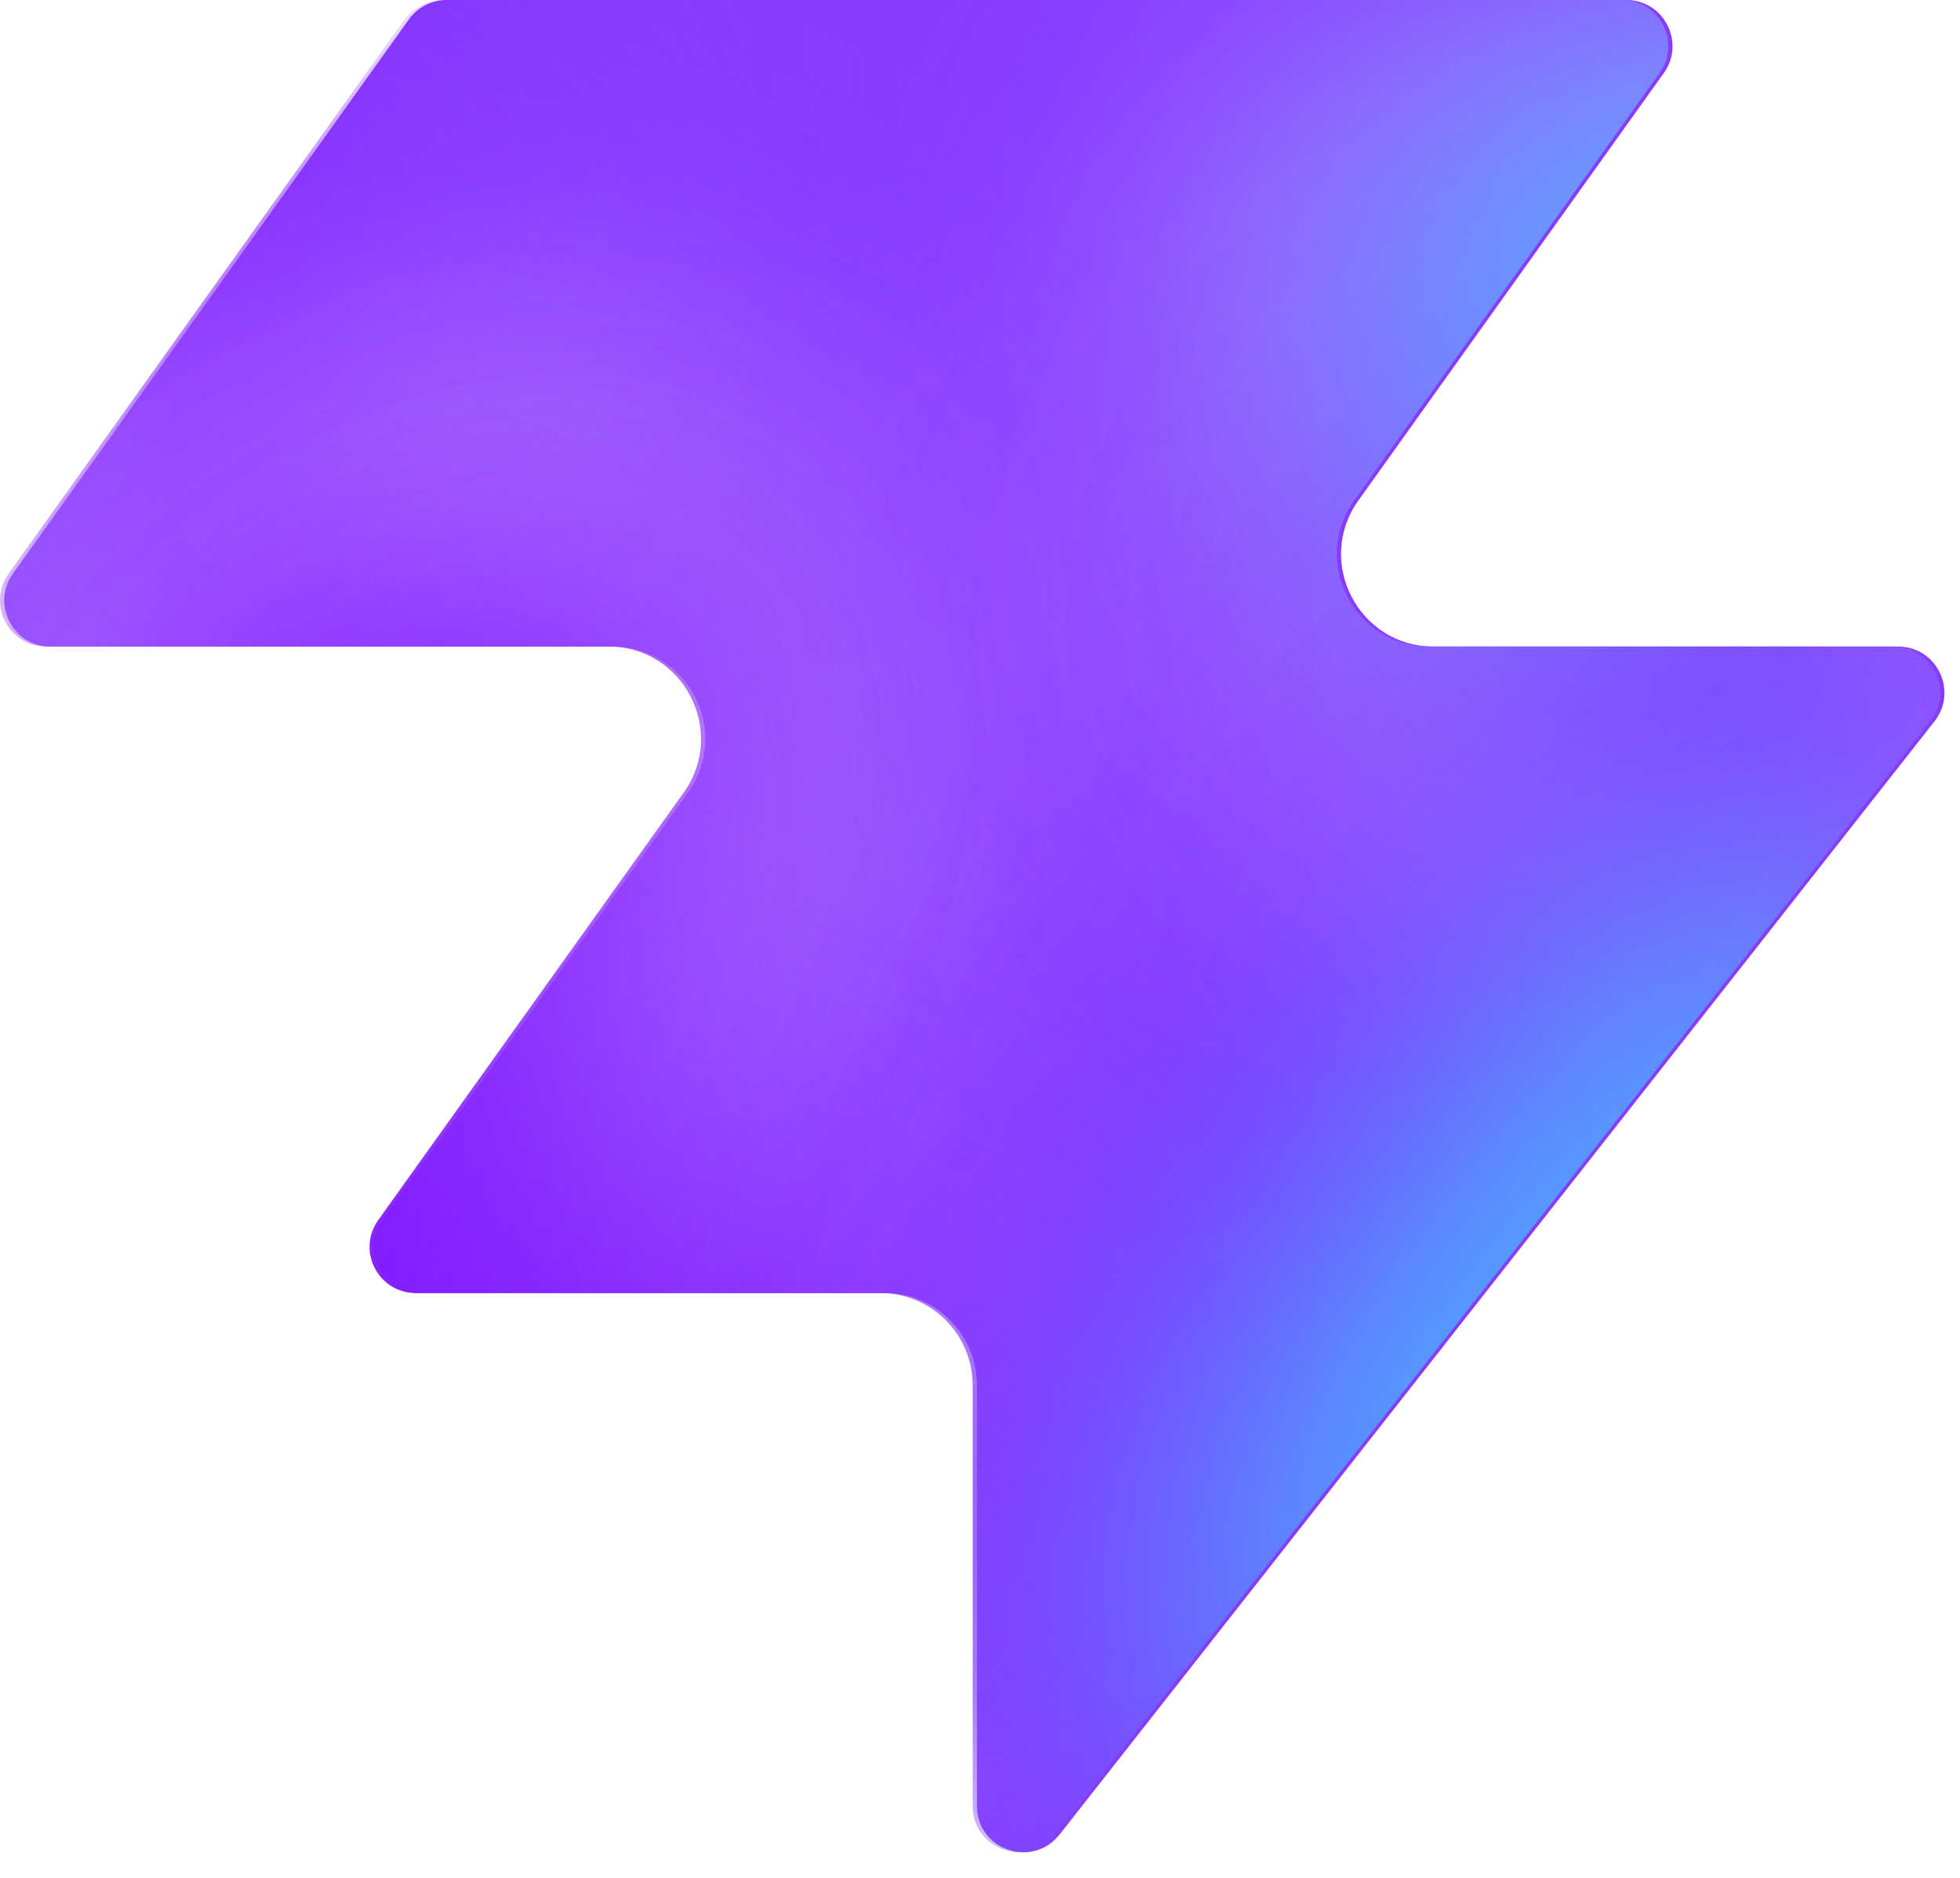
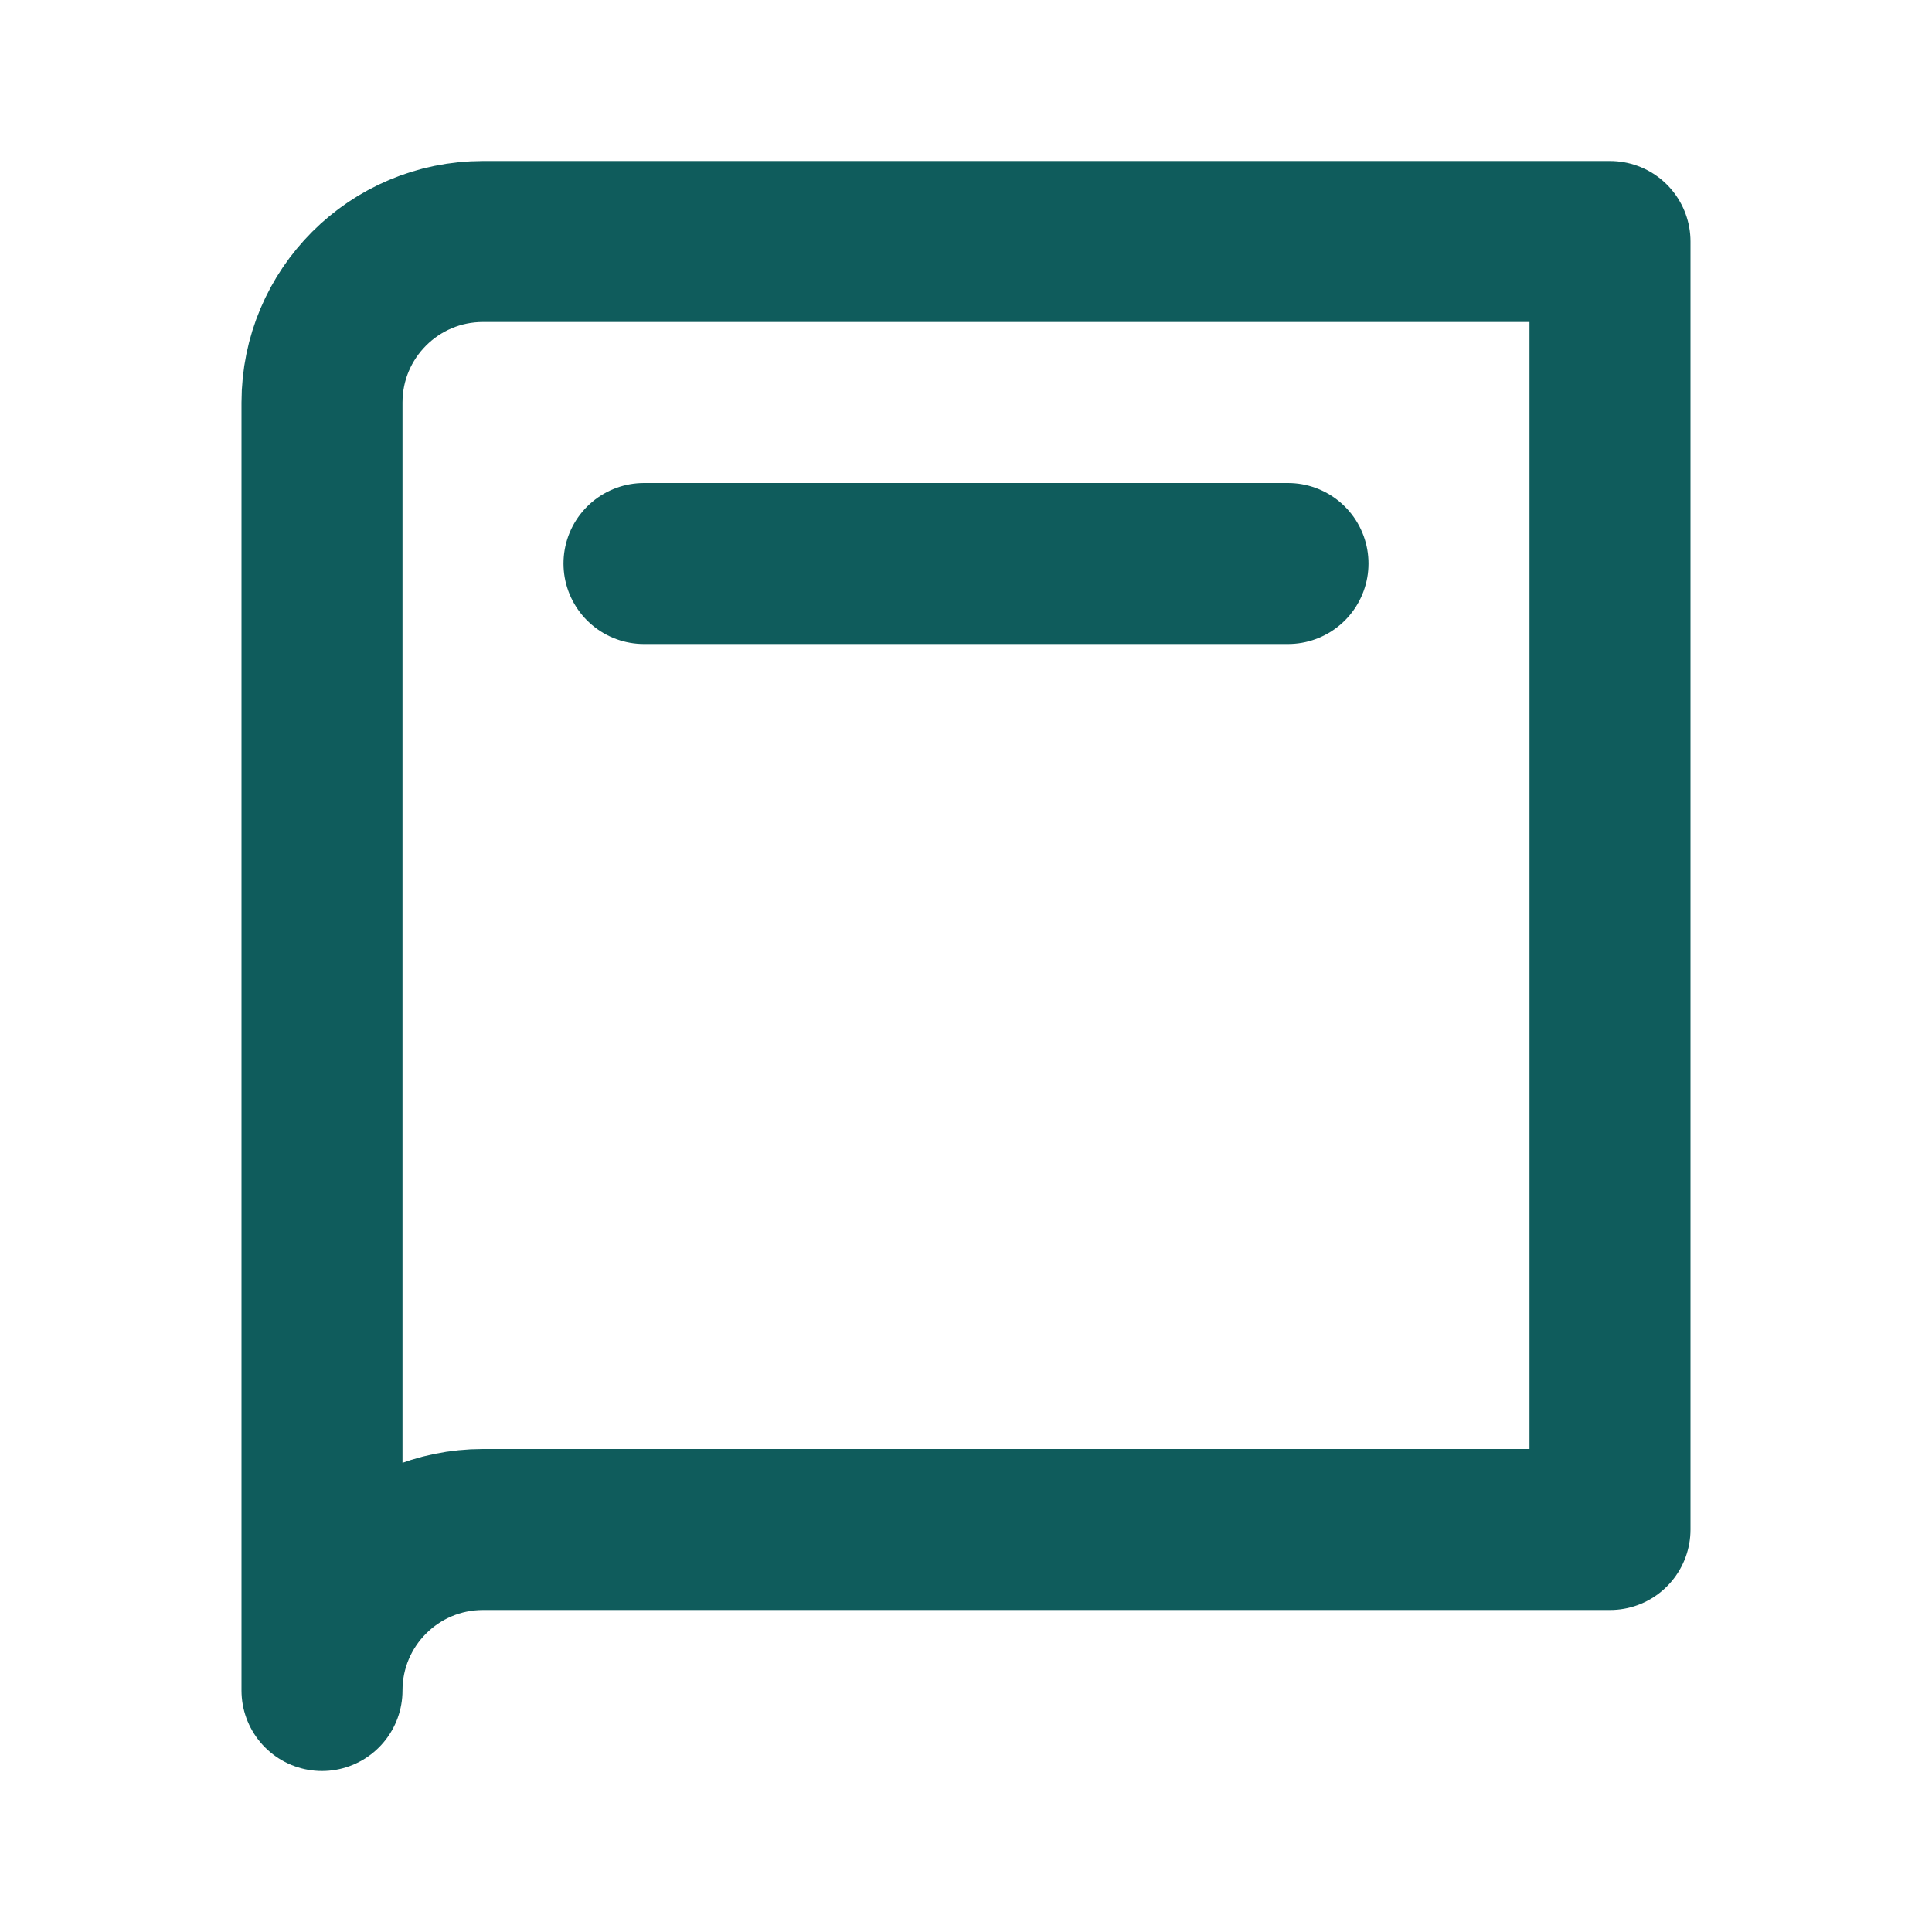
- <svg xmlns="http://www.w3.org/2000/svg" width="48" height="46" fill="none" viewBox="0 0 48 46">
-   <path fill="#863bff" d="M25.946 44.938c-.664.845-2.021.375-2.021-.698V33.937a2.26 2.26 0 0 0-2.262-2.262H10.287c-.92 0-1.456-1.04-.92-1.788l7.48-10.471c1.07-1.497 0-3.578-1.842-3.578H1.237c-.92 0-1.456-1.04-.92-1.788L10.013.474c.214-.297.556-.474.92-.474h28.894c.92 0 1.456 1.04.92 1.788l-7.48 10.471c-1.07 1.498 0 3.579 1.842 3.579h11.377c.943 0 1.473 1.088.89 1.83L25.947 44.94z" style="fill:#863bff;fill:color(display-p3 .525 .23 1);fill-opacity:1" />
-   <mask id="a" width="48" height="46" x="0" y="0" maskUnits="userSpaceOnUse" style="mask-type:alpha">
-     <path fill="#000" d="M25.842 44.938c-.664.844-2.021.375-2.021-.698V33.937a2.26 2.26 0 0 0-2.262-2.262H10.183c-.92 0-1.456-1.04-.92-1.788l7.48-10.471c1.07-1.498 0-3.579-1.842-3.579H1.133c-.92 0-1.456-1.04-.92-1.787L9.91.473c.214-.297.556-.474.92-.474h28.894c.92 0 1.456 1.04.92 1.788l-7.48 10.471c-1.07 1.498 0 3.578 1.842 3.578h11.377c.943 0 1.473 1.088.89 1.832L25.843 44.94z" style="fill:#000;fill-opacity:1" />
-   </mask>
-   <g mask="url(#a)">
-     <g filter="url(#b)">
-       <ellipse cx="5.508" cy="14.704" fill="#ede6ff" rx="5.508" ry="14.704" style="fill:#ede6ff;fill:color(display-p3 .927 .903 1);fill-opacity:1" transform="matrix(.00324 1 1 -.00324 -4.47 31.516)" />
-     </g>
-     <g filter="url(#c)">
-       <ellipse cx="10.399" cy="29.851" fill="#ede6ff" rx="10.399" ry="29.851" style="fill:#ede6ff;fill:color(display-p3 .927 .903 1);fill-opacity:1" transform="matrix(.00324 1 1 -.00324 -39.328 7.883)" />
-     </g>
-     <g filter="url(#d)">
-       <ellipse cx="5.508" cy="30.487" fill="#7e14ff" rx="5.508" ry="30.487" style="fill:#7e14ff;fill:color(display-p3 .492 .077 1);fill-opacity:1" transform="rotate(89.814 -25.913 -14.639)scale(1 -1)" />
-     </g>
-     <g filter="url(#e)">
-       <ellipse cx="5.508" cy="30.599" fill="#7e14ff" rx="5.508" ry="30.599" style="fill:#7e14ff;fill:color(display-p3 .492 .077 1);fill-opacity:1" transform="rotate(89.814 -32.644 -3.334)scale(1 -1)" />
-     </g>
-     <g filter="url(#f)">
-       <ellipse cx="5.508" cy="30.599" fill="#7e14ff" rx="5.508" ry="30.599" style="fill:#7e14ff;fill:color(display-p3 .492 .077 1);fill-opacity:1" transform="matrix(.00324 1 1 -.00324 -34.34 30.47)" />
-     </g>
-     <g filter="url(#g)">
-       <ellipse cx="14.072" cy="22.078" fill="#ede6ff" rx="14.072" ry="22.078" style="fill:#ede6ff;fill:color(display-p3 .927 .903 1);fill-opacity:1" transform="rotate(93.35 24.506 48.493)scale(-1 1)" />
-     </g>
-     <g filter="url(#h)">
-       <ellipse cx="3.47" cy="21.501" fill="#7e14ff" rx="3.47" ry="21.501" style="fill:#7e14ff;fill:color(display-p3 .492 .077 1);fill-opacity:1" transform="rotate(89.009 28.708 47.59)scale(-1 1)" />
-     </g>
-     <g filter="url(#i)">
-       <ellipse cx="3.47" cy="21.501" fill="#7e14ff" rx="3.47" ry="21.501" style="fill:#7e14ff;fill:color(display-p3 .492 .077 1);fill-opacity:1" transform="rotate(89.009 28.708 47.59)scale(-1 1)" />
-     </g>
-     <g filter="url(#j)">
-       <ellipse cx=".387" cy="8.972" fill="#7e14ff" rx="4.407" ry="29.108" style="fill:#7e14ff;fill:color(display-p3 .492 .077 1);fill-opacity:1" transform="rotate(39.51 .387 8.972)" />
-     </g>
-     <g filter="url(#k)">
-       <ellipse cx="47.523" cy="-6.092" fill="#7e14ff" rx="4.407" ry="29.108" style="fill:#7e14ff;fill:color(display-p3 .492 .077 1);fill-opacity:1" transform="rotate(37.892 47.523 -6.092)" />
-     </g>
-     <g filter="url(#l)">
-       <ellipse cx="41.412" cy="6.333" fill="#47bfff" rx="5.971" ry="9.665" style="fill:#47bfff;fill:color(display-p3 .28 .748 1);fill-opacity:1" transform="rotate(37.892 41.412 6.333)" />
-     </g>
-     <g filter="url(#m)">
-       <ellipse cx="-1.879" cy="38.332" fill="#7e14ff" rx="4.407" ry="29.108" style="fill:#7e14ff;fill:color(display-p3 .492 .077 1);fill-opacity:1" transform="rotate(37.892 -1.88 38.332)" />
-     </g>
-     <g filter="url(#n)">
-       <ellipse cx="-1.879" cy="38.332" fill="#7e14ff" rx="4.407" ry="29.108" style="fill:#7e14ff;fill:color(display-p3 .492 .077 1);fill-opacity:1" transform="rotate(37.892 -1.88 38.332)" />
-     </g>
-     <g filter="url(#o)">
-       <ellipse cx="35.651" cy="29.907" fill="#7e14ff" rx="4.407" ry="29.108" style="fill:#7e14ff;fill:color(display-p3 .492 .077 1);fill-opacity:1" transform="rotate(37.892 35.651 29.907)" />
-     </g>
-     <g filter="url(#p)">
-       <ellipse cx="38.418" cy="32.4" fill="#47bfff" rx="5.971" ry="15.297" style="fill:#47bfff;fill:color(display-p3 .28 .748 1);fill-opacity:1" transform="rotate(37.892 38.418 32.4)" />
-     </g>
-   </g>
-   <defs>
-     <filter id="b" width="60.045" height="41.654" x="-19.77" y="16.149" color-interpolation-filters="sRGB" filterUnits="userSpaceOnUse">
-       <feFlood flood-opacity="0" result="BackgroundImageFix" />
-       <feBlend in="SourceGraphic" in2="BackgroundImageFix" result="shape" />
-       <feGaussianBlur result="effect1_foregroundBlur_2002_17158" stdDeviation="7.659" />
-     </filter>
-     <filter id="c" width="90.34" height="51.437" x="-54.613" y="-7.533" color-interpolation-filters="sRGB" filterUnits="userSpaceOnUse">
-       <feFlood flood-opacity="0" result="BackgroundImageFix" />
-       <feBlend in="SourceGraphic" in2="BackgroundImageFix" result="shape" />
-       <feGaussianBlur result="effect1_foregroundBlur_2002_17158" stdDeviation="7.659" />
-     </filter>
-     <filter id="d" width="79.355" height="29.4" x="-49.64" y="2.03" color-interpolation-filters="sRGB" filterUnits="userSpaceOnUse">
-       <feFlood flood-opacity="0" result="BackgroundImageFix" />
-       <feBlend in="SourceGraphic" in2="BackgroundImageFix" result="shape" />
-       <feGaussianBlur result="effect1_foregroundBlur_2002_17158" stdDeviation="4.596" />
-     </filter>
-     <filter id="e" width="79.579" height="29.4" x="-45.045" y="20.029" color-interpolation-filters="sRGB" filterUnits="userSpaceOnUse">
-       <feFlood flood-opacity="0" result="BackgroundImageFix" />
-       <feBlend in="SourceGraphic" in2="BackgroundImageFix" result="shape" />
-       <feGaussianBlur result="effect1_foregroundBlur_2002_17158" stdDeviation="4.596" />
-     </filter>
-     <filter id="f" width="79.579" height="29.4" x="-43.513" y="21.178" color-interpolation-filters="sRGB" filterUnits="userSpaceOnUse">
-       <feFlood flood-opacity="0" result="BackgroundImageFix" />
-       <feBlend in="SourceGraphic" in2="BackgroundImageFix" result="shape" />
-       <feGaussianBlur result="effect1_foregroundBlur_2002_17158" stdDeviation="4.596" />
-     </filter>
-     <filter id="g" width="74.749" height="58.852" x="15.756" y="-17.901" color-interpolation-filters="sRGB" filterUnits="userSpaceOnUse">
-       <feFlood flood-opacity="0" result="BackgroundImageFix" />
-       <feBlend in="SourceGraphic" in2="BackgroundImageFix" result="shape" />
-       <feGaussianBlur result="effect1_foregroundBlur_2002_17158" stdDeviation="7.659" />
-     </filter>
-     <filter id="h" width="61.377" height="25.362" x="23.548" y="2.284" color-interpolation-filters="sRGB" filterUnits="userSpaceOnUse">
-       <feFlood flood-opacity="0" result="BackgroundImageFix" />
-       <feBlend in="SourceGraphic" in2="BackgroundImageFix" result="shape" />
-       <feGaussianBlur result="effect1_foregroundBlur_2002_17158" stdDeviation="4.596" />
-     </filter>
-     <filter id="i" width="61.377" height="25.362" x="23.548" y="2.284" color-interpolation-filters="sRGB" filterUnits="userSpaceOnUse">
-       <feFlood flood-opacity="0" result="BackgroundImageFix" />
-       <feBlend in="SourceGraphic" in2="BackgroundImageFix" result="shape" />
-       <feGaussianBlur result="effect1_foregroundBlur_2002_17158" stdDeviation="4.596" />
-     </filter>
-     <filter id="j" width="56.045" height="63.649" x="-27.636" y="-22.853" color-interpolation-filters="sRGB" filterUnits="userSpaceOnUse">
-       <feFlood flood-opacity="0" result="BackgroundImageFix" />
-       <feBlend in="SourceGraphic" in2="BackgroundImageFix" result="shape" />
-       <feGaussianBlur result="effect1_foregroundBlur_2002_17158" stdDeviation="4.596" />
-     </filter>
-     <filter id="k" width="54.814" height="64.646" x="20.116" y="-38.415" color-interpolation-filters="sRGB" filterUnits="userSpaceOnUse">
-       <feFlood flood-opacity="0" result="BackgroundImageFix" />
-       <feBlend in="SourceGraphic" in2="BackgroundImageFix" result="shape" />
-       <feGaussianBlur result="effect1_foregroundBlur_2002_17158" stdDeviation="4.596" />
-     </filter>
-     <filter id="l" width="33.541" height="35.313" x="24.641" y="-11.323" color-interpolation-filters="sRGB" filterUnits="userSpaceOnUse">
-       <feFlood flood-opacity="0" result="BackgroundImageFix" />
-       <feBlend in="SourceGraphic" in2="BackgroundImageFix" result="shape" />
-       <feGaussianBlur result="effect1_foregroundBlur_2002_17158" stdDeviation="4.596" />
-     </filter>
-     <filter id="m" width="54.814" height="64.646" x="-29.286" y="6.009" color-interpolation-filters="sRGB" filterUnits="userSpaceOnUse">
-       <feFlood flood-opacity="0" result="BackgroundImageFix" />
-       <feBlend in="SourceGraphic" in2="BackgroundImageFix" result="shape" />
-       <feGaussianBlur result="effect1_foregroundBlur_2002_17158" stdDeviation="4.596" />
-     </filter>
-     <filter id="n" width="54.814" height="64.646" x="-29.286" y="6.009" color-interpolation-filters="sRGB" filterUnits="userSpaceOnUse">
-       <feFlood flood-opacity="0" result="BackgroundImageFix" />
-       <feBlend in="SourceGraphic" in2="BackgroundImageFix" result="shape" />
-       <feGaussianBlur result="effect1_foregroundBlur_2002_17158" stdDeviation="4.596" />
-     </filter>
-     <filter id="o" width="54.814" height="64.646" x="8.244" y="-2.416" color-interpolation-filters="sRGB" filterUnits="userSpaceOnUse">
-       <feFlood flood-opacity="0" result="BackgroundImageFix" />
-       <feBlend in="SourceGraphic" in2="BackgroundImageFix" result="shape" />
-       <feGaussianBlur result="effect1_foregroundBlur_2002_17158" stdDeviation="4.596" />
-     </filter>
-     <filter id="p" width="39.409" height="43.623" x="18.713" y="10.588" color-interpolation-filters="sRGB" filterUnits="userSpaceOnUse">
-       <feFlood flood-opacity="0" result="BackgroundImageFix" />
-       <feBlend in="SourceGraphic" in2="BackgroundImageFix" result="shape" />
-       <feGaussianBlur result="effect1_foregroundBlur_2002_17158" stdDeviation="4.596" />
-     </filter>
-   </defs>
+ <svg xmlns="http://www.w3.org/2000/svg" width="24" height="24" viewBox="0 0 24 24" fill="none" stroke="#0F5C5C" stroke-width="2" stroke-linecap="round" stroke-linejoin="round">
+   <path d="M4 19.5V5a2 2 0 0 1 2-2h14v16H6a2 2 0 0 0-2 2z" />
+   <path d="M8 7h8" />
</svg>
